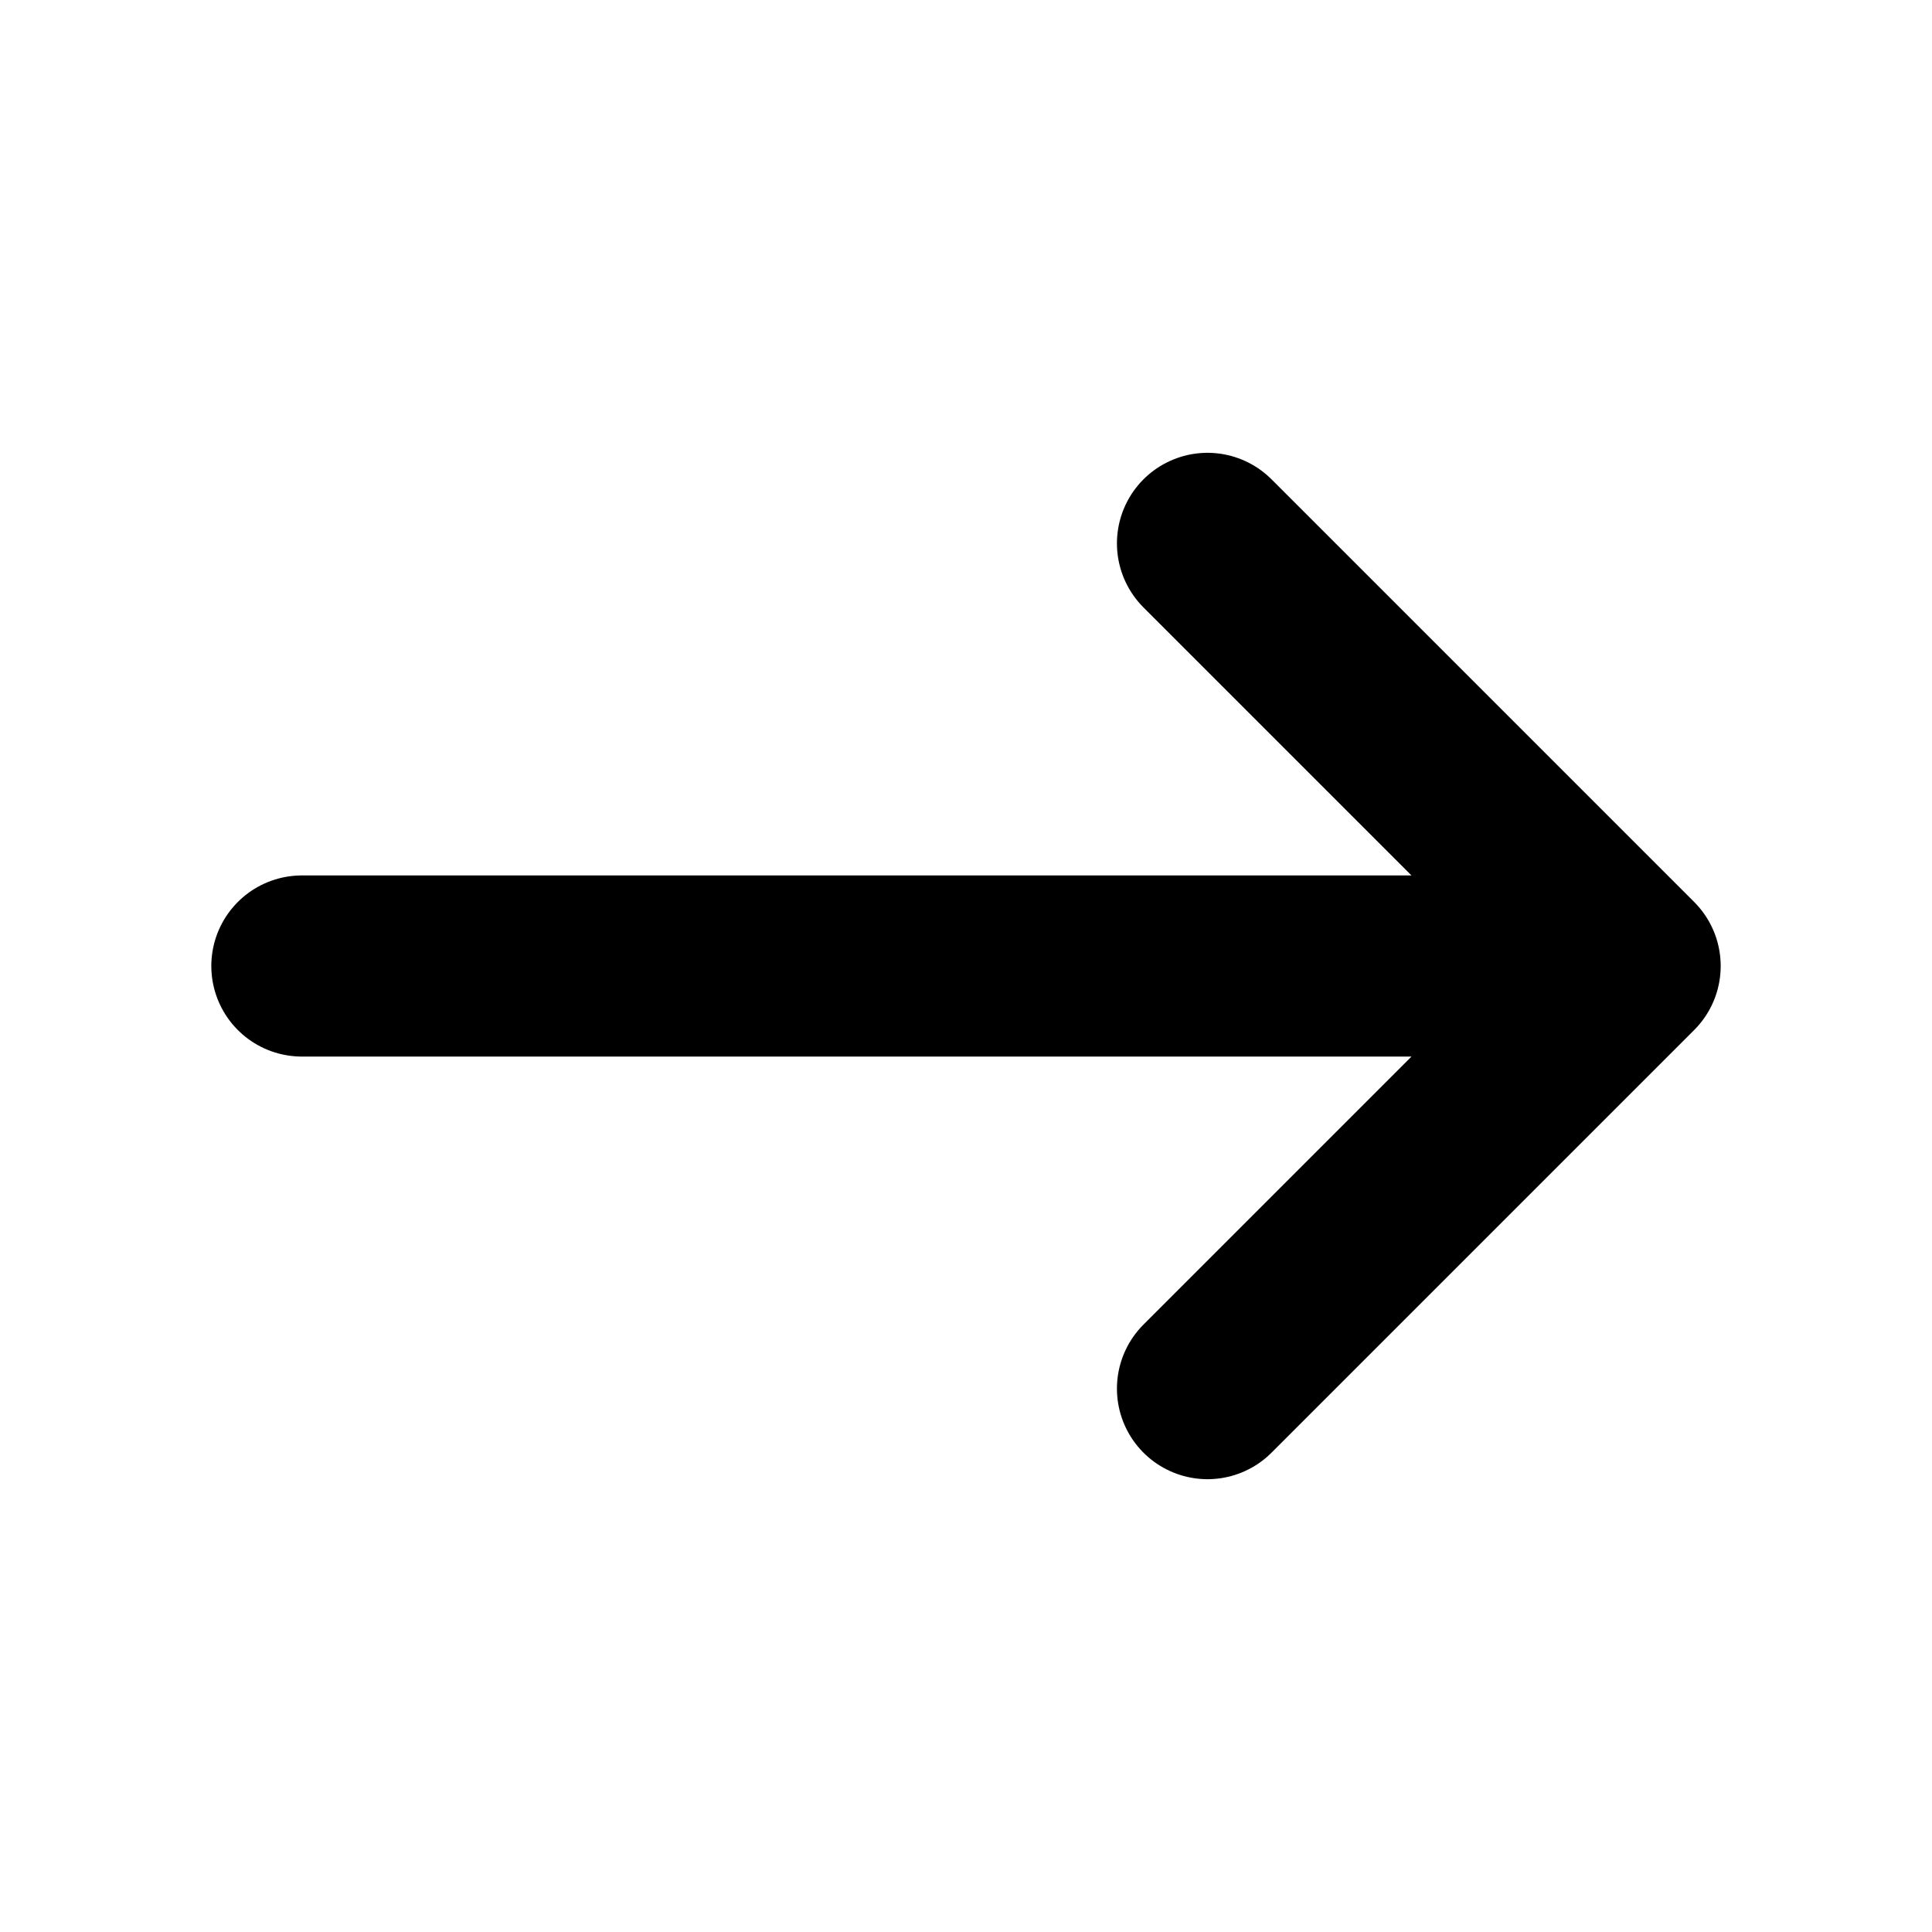
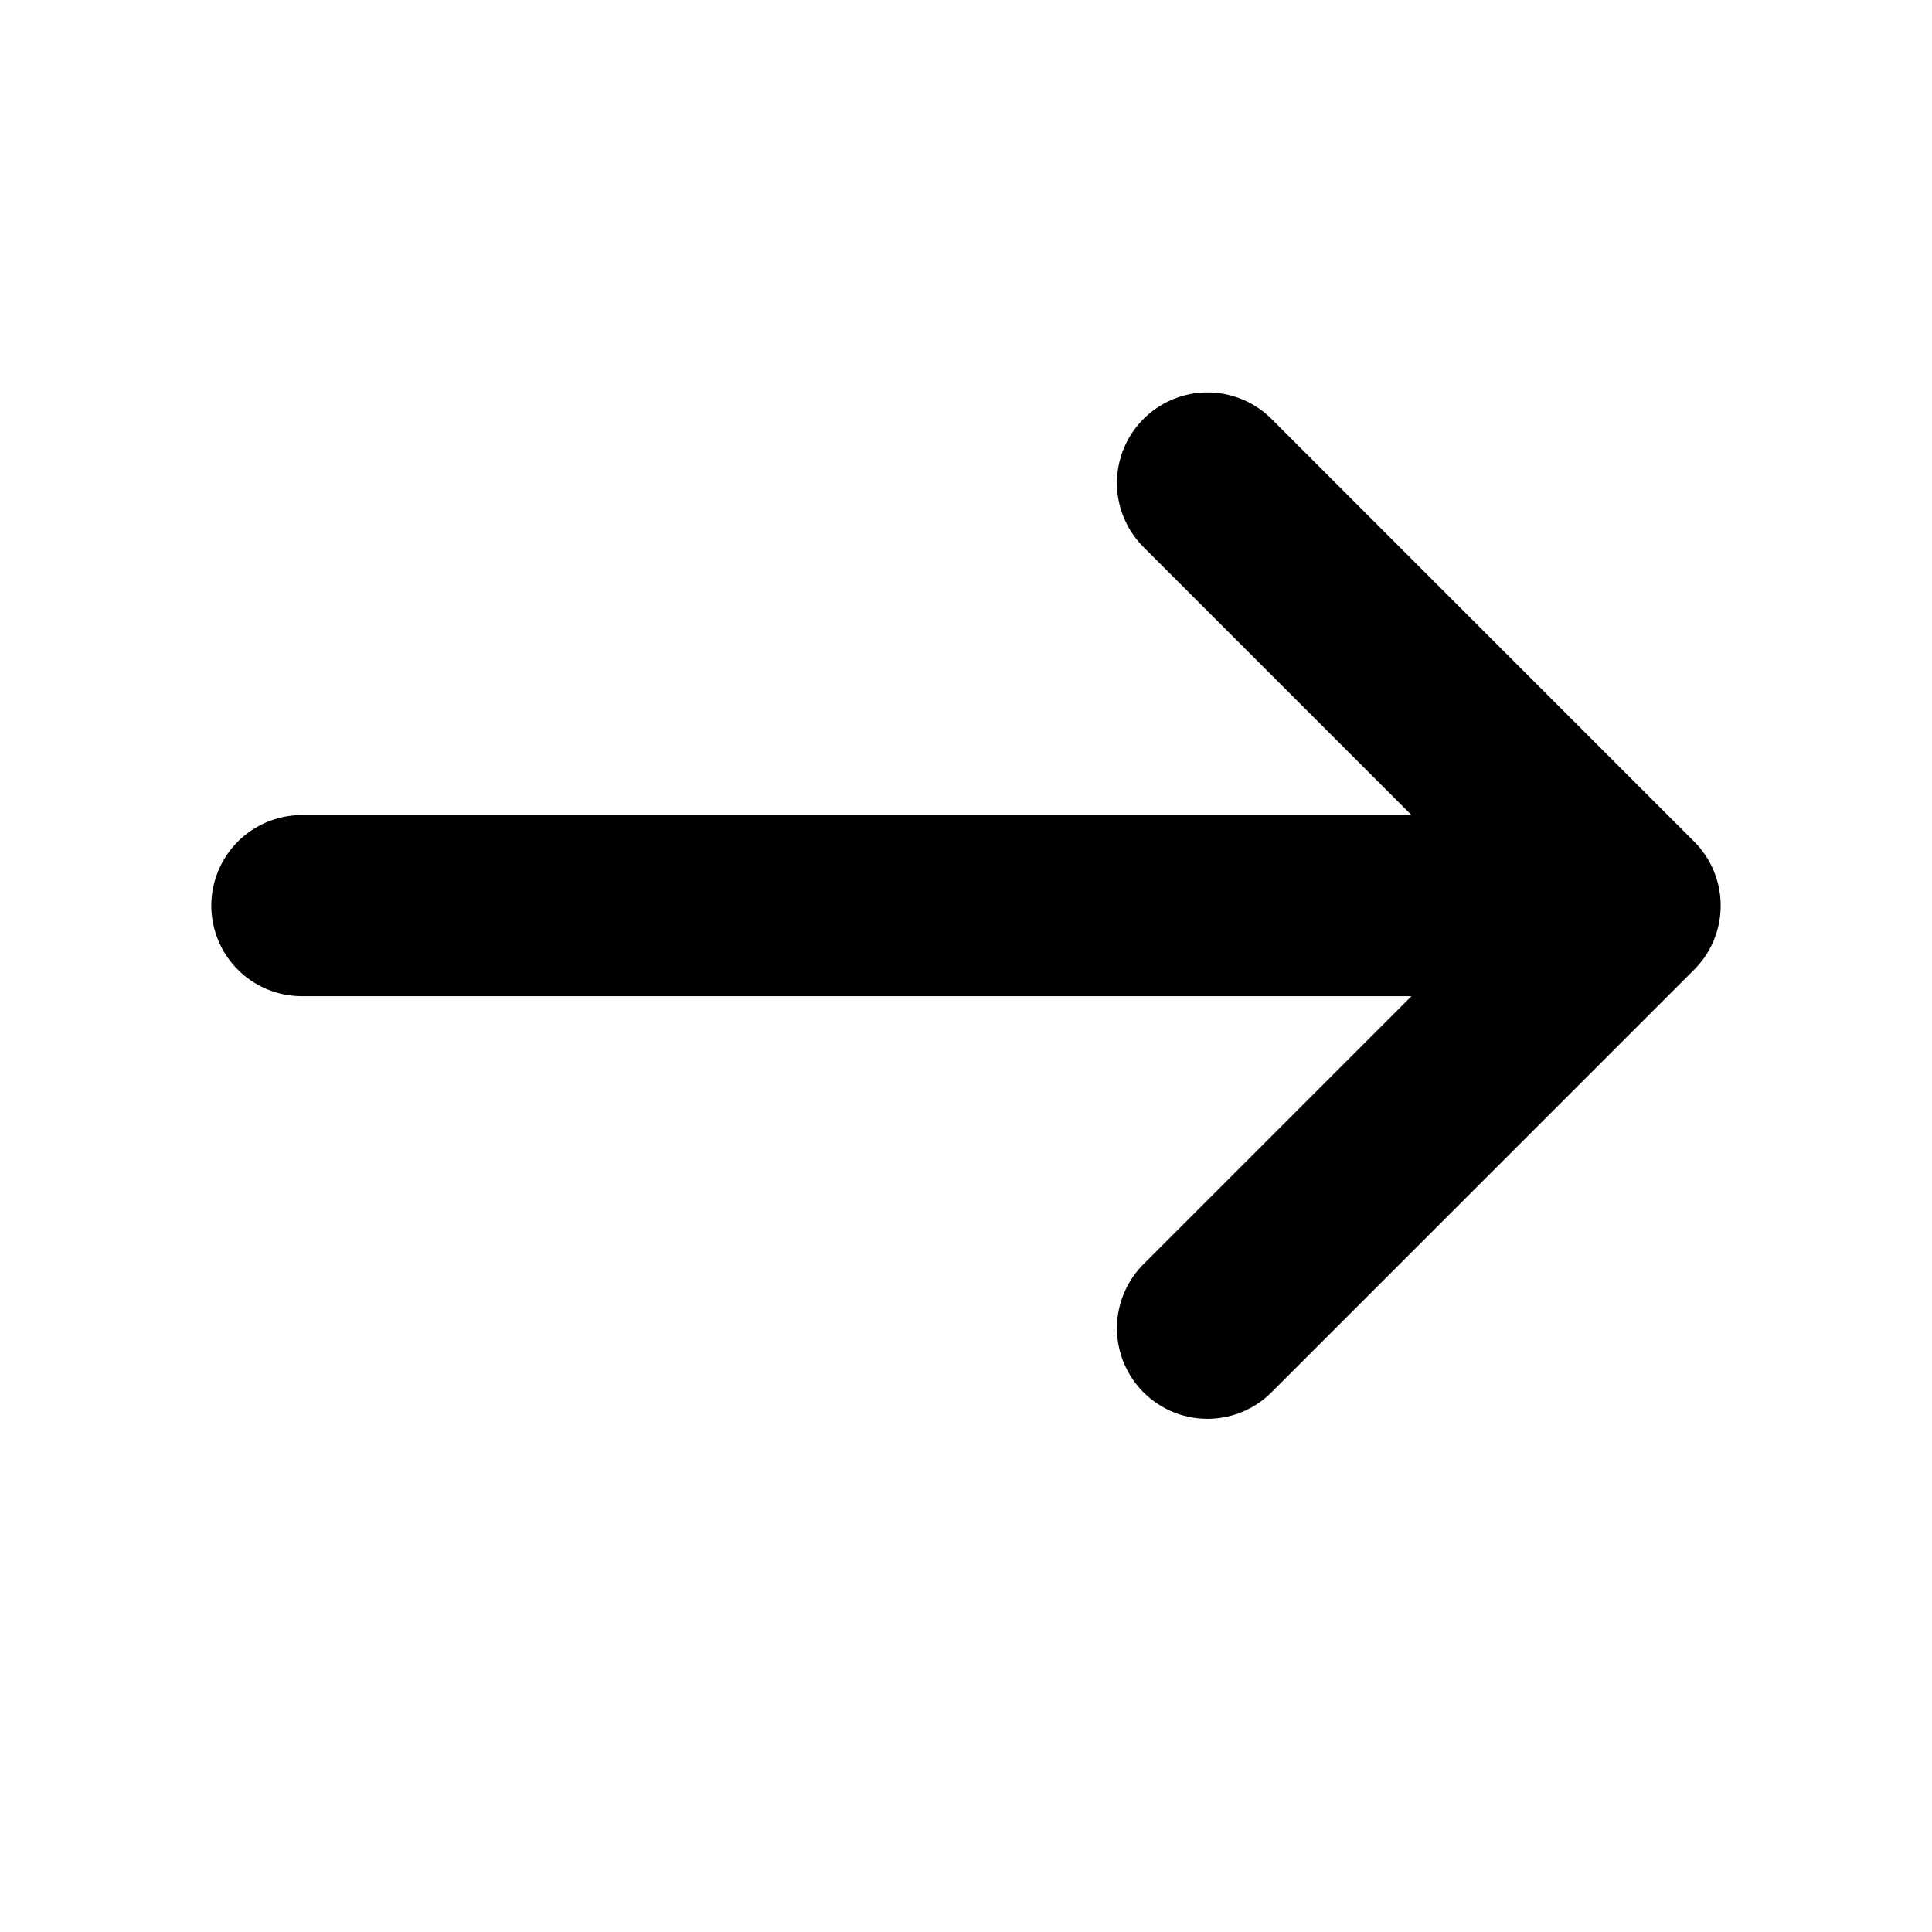
<svg xmlns="http://www.w3.org/2000/svg" viewBox="0 0 16 16" fill="none" stroke="currentColor" stroke-width="1.5" stroke-linecap="round" stroke-linejoin="round">
-   <path d="M2.5 8H13.5M13.5 8L10 4.5M13.5 8L10 11.5" />
+   <path d="M2.5 7.5H13.5M13.5 7.5L10 4M13.5 7.5L10 11" />
</svg>
